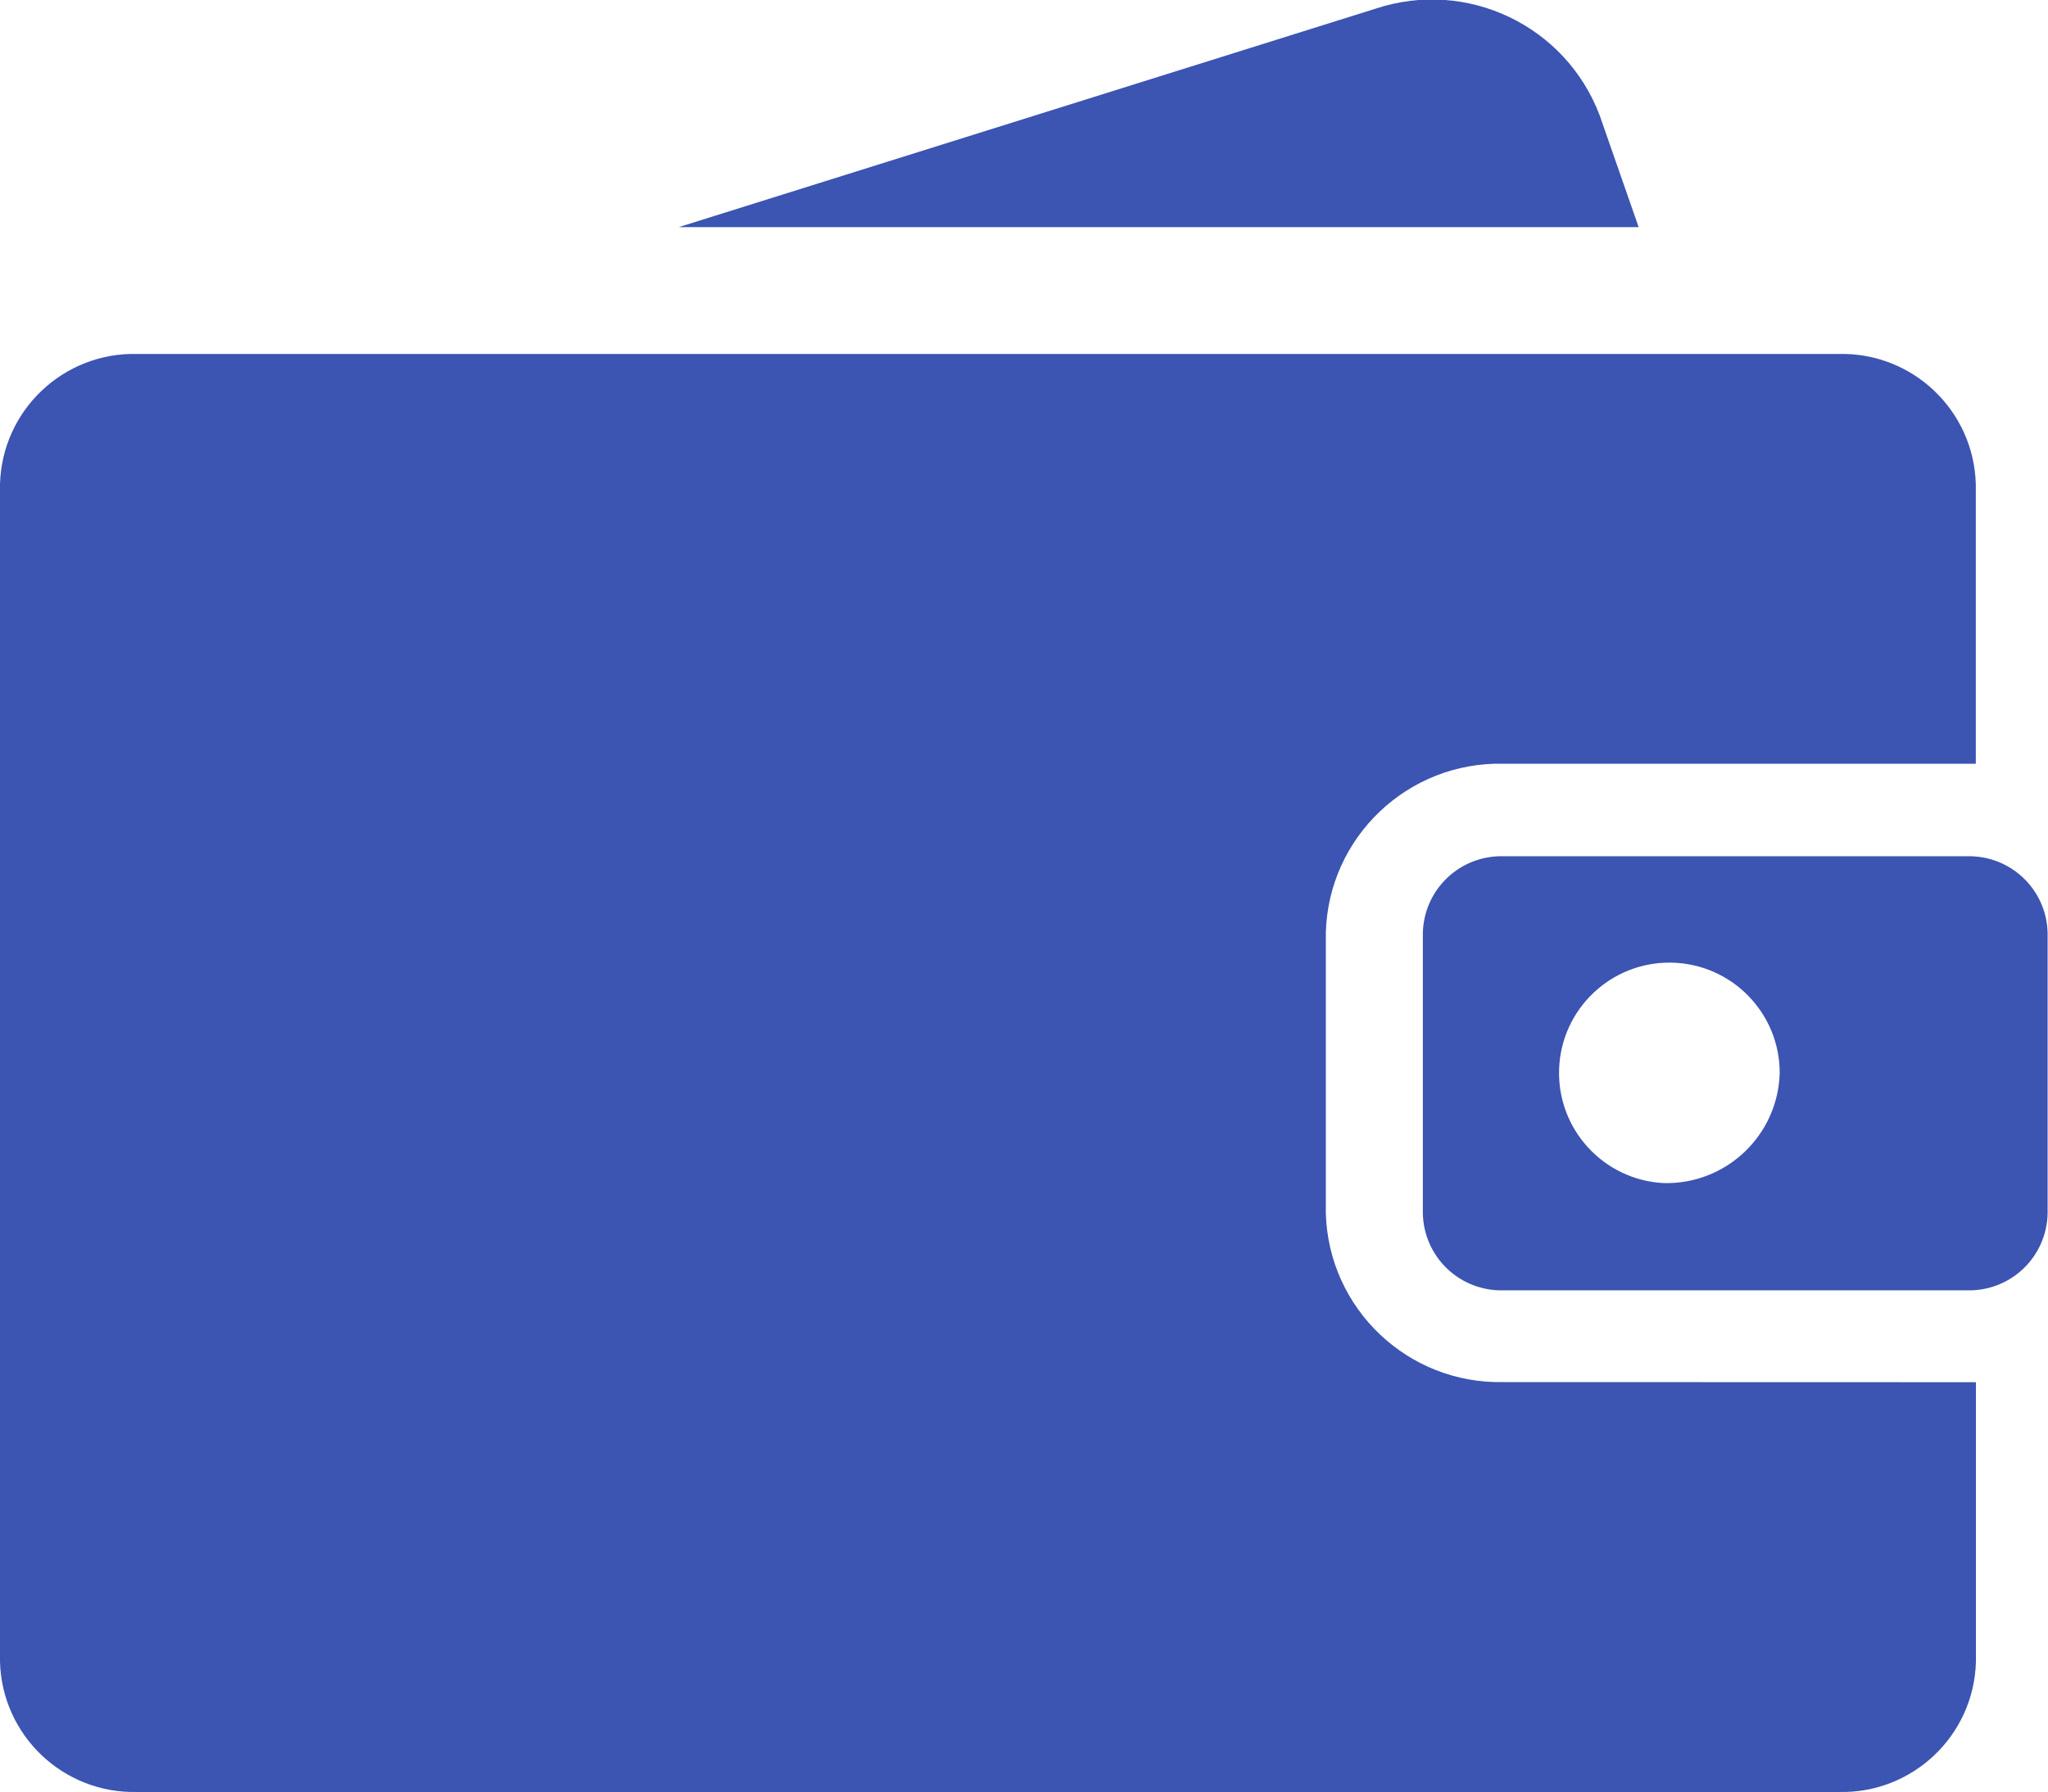
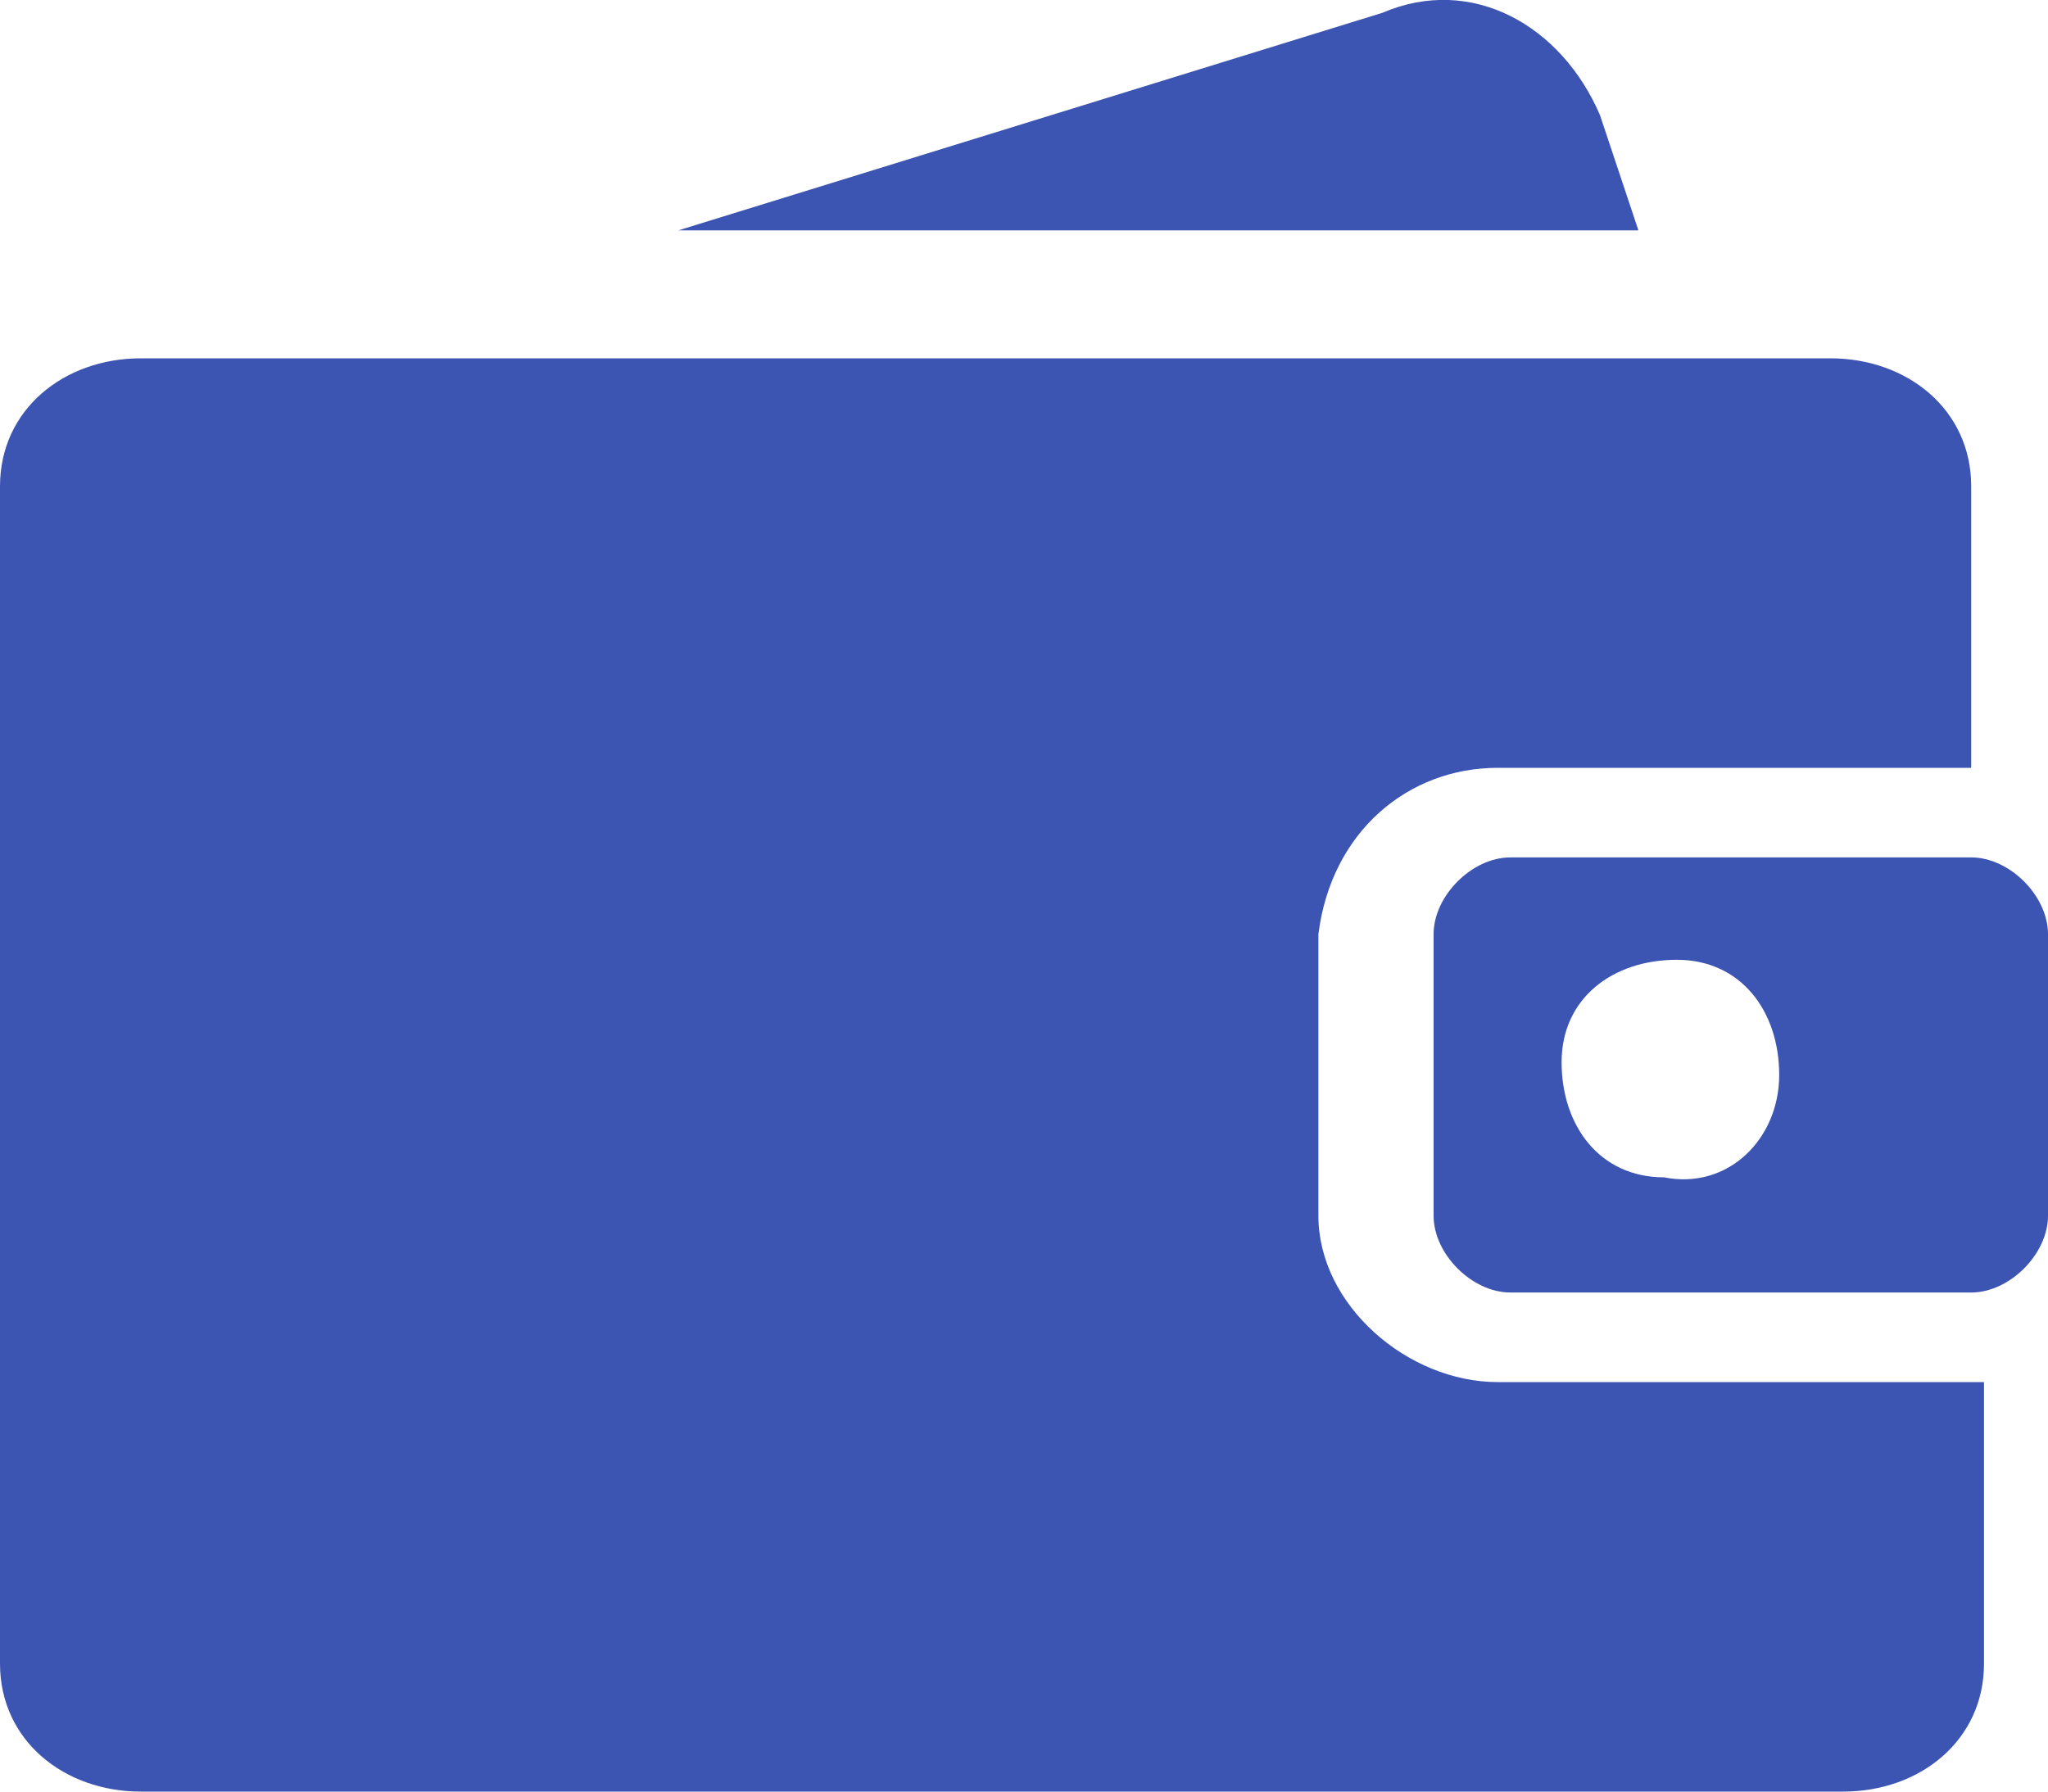
- <svg xmlns="http://www.w3.org/2000/svg" width="16" height="14" viewBox="0 0 16 14">
+ <svg xmlns="http://www.w3.org/2000/svg" version="1.1" id="Layer_1" x="0" y="0" viewBox="0 0 16 14" style="enable-background:new 0 0 16 14" xml:space="preserve">
+   <style>.st0{fill:#3c54b2}</style>
  <g id="XMLID_830_" transform="translate(0 -17.969)">
-     <g id="Group_24142" data-name="Group 24142" transform="translate(0 17.969)">
-       <g id="Group_24141" data-name="Group 24141" transform="translate(0 0)">
-         <path id="Path_43307" data-name="Path 43307" d="M11.748,109.524h0a1.358,1.358,0,0,1-1.39-1.32v-2.192a1.358,1.358,0,0,1,1.39-1.32h3.623l.065,0v-2.184a1.046,1.046,0,0,0-1.072-1.018H1.072A1.046,1.046,0,0,0,0,102.509v9.2a1.046,1.046,0,0,0,1.072,1.018H14.365a1.046,1.046,0,0,0,1.072-1.018v-2.184l-.065,0Z" transform="translate(0 -98.724)" fill="#3c54b2" />
-         <path id="Path_43308" data-name="Path 43308" d="M322.927,219.925H319.3a.613.613,0,0,0-.629.6v2.192a.613.613,0,0,0,.629.6h3.623a.613.613,0,0,0,.629-.6v-2.192A.613.613,0,0,0,322.927,219.925Zm-2.375,2.554a.862.862,0,1,1,.907-.861A.885.885,0,0,1,320.552,222.479Z" transform="translate(-307.555 -213.234)" fill="#3c54b2" />
-         <path id="Path_43309" data-name="Path 43309" d="M159.154,18.872a1.4,1.4,0,0,0-1.749-.836l-5.447,1.708h7.5Z" transform="translate(-146.656 -17.969)" fill="#3c54b2" />
+     <g id="Group_24142" transform="translate(0 17.969)">
+       <g id="Group_24141">
+         <path id="Path_43307" class="st0" d="M11.7 10.8c-.7 0-1.4-.6-1.4-1.3V7.3c.1-.8.7-1.3 1.4-1.3h3.7V3.8c0-.6-.5-1-1.1-1H1.1c-.6 0-1.1.4-1.1 1V13c0 .6.5 1 1.1 1h13.3c.6 0 1.1-.4 1.1-1v-2.2H11.7z" />
+         <path id="Path_43308" class="st0" d="M15.4 6.7h-3.6c-.3 0-.6.3-.6.6v2.2c0 .3.3.6.6.6h3.6c.3 0 .6-.3.6-.6V7.3c0-.3-.3-.6-.6-.6zM13 9.2c-.5 0-.8-.4-.8-.9s.4-.8.9-.8.8.4.8.9-.4.9-.9.8z" />
+         <path id="Path_43309" class="st0" d="M12.5.9c-.3-.7-1-1.1-1.7-.8L5.3 1.8h7.5l-.3-.9z" />
      </g>
    </g>
  </g>
</svg>
